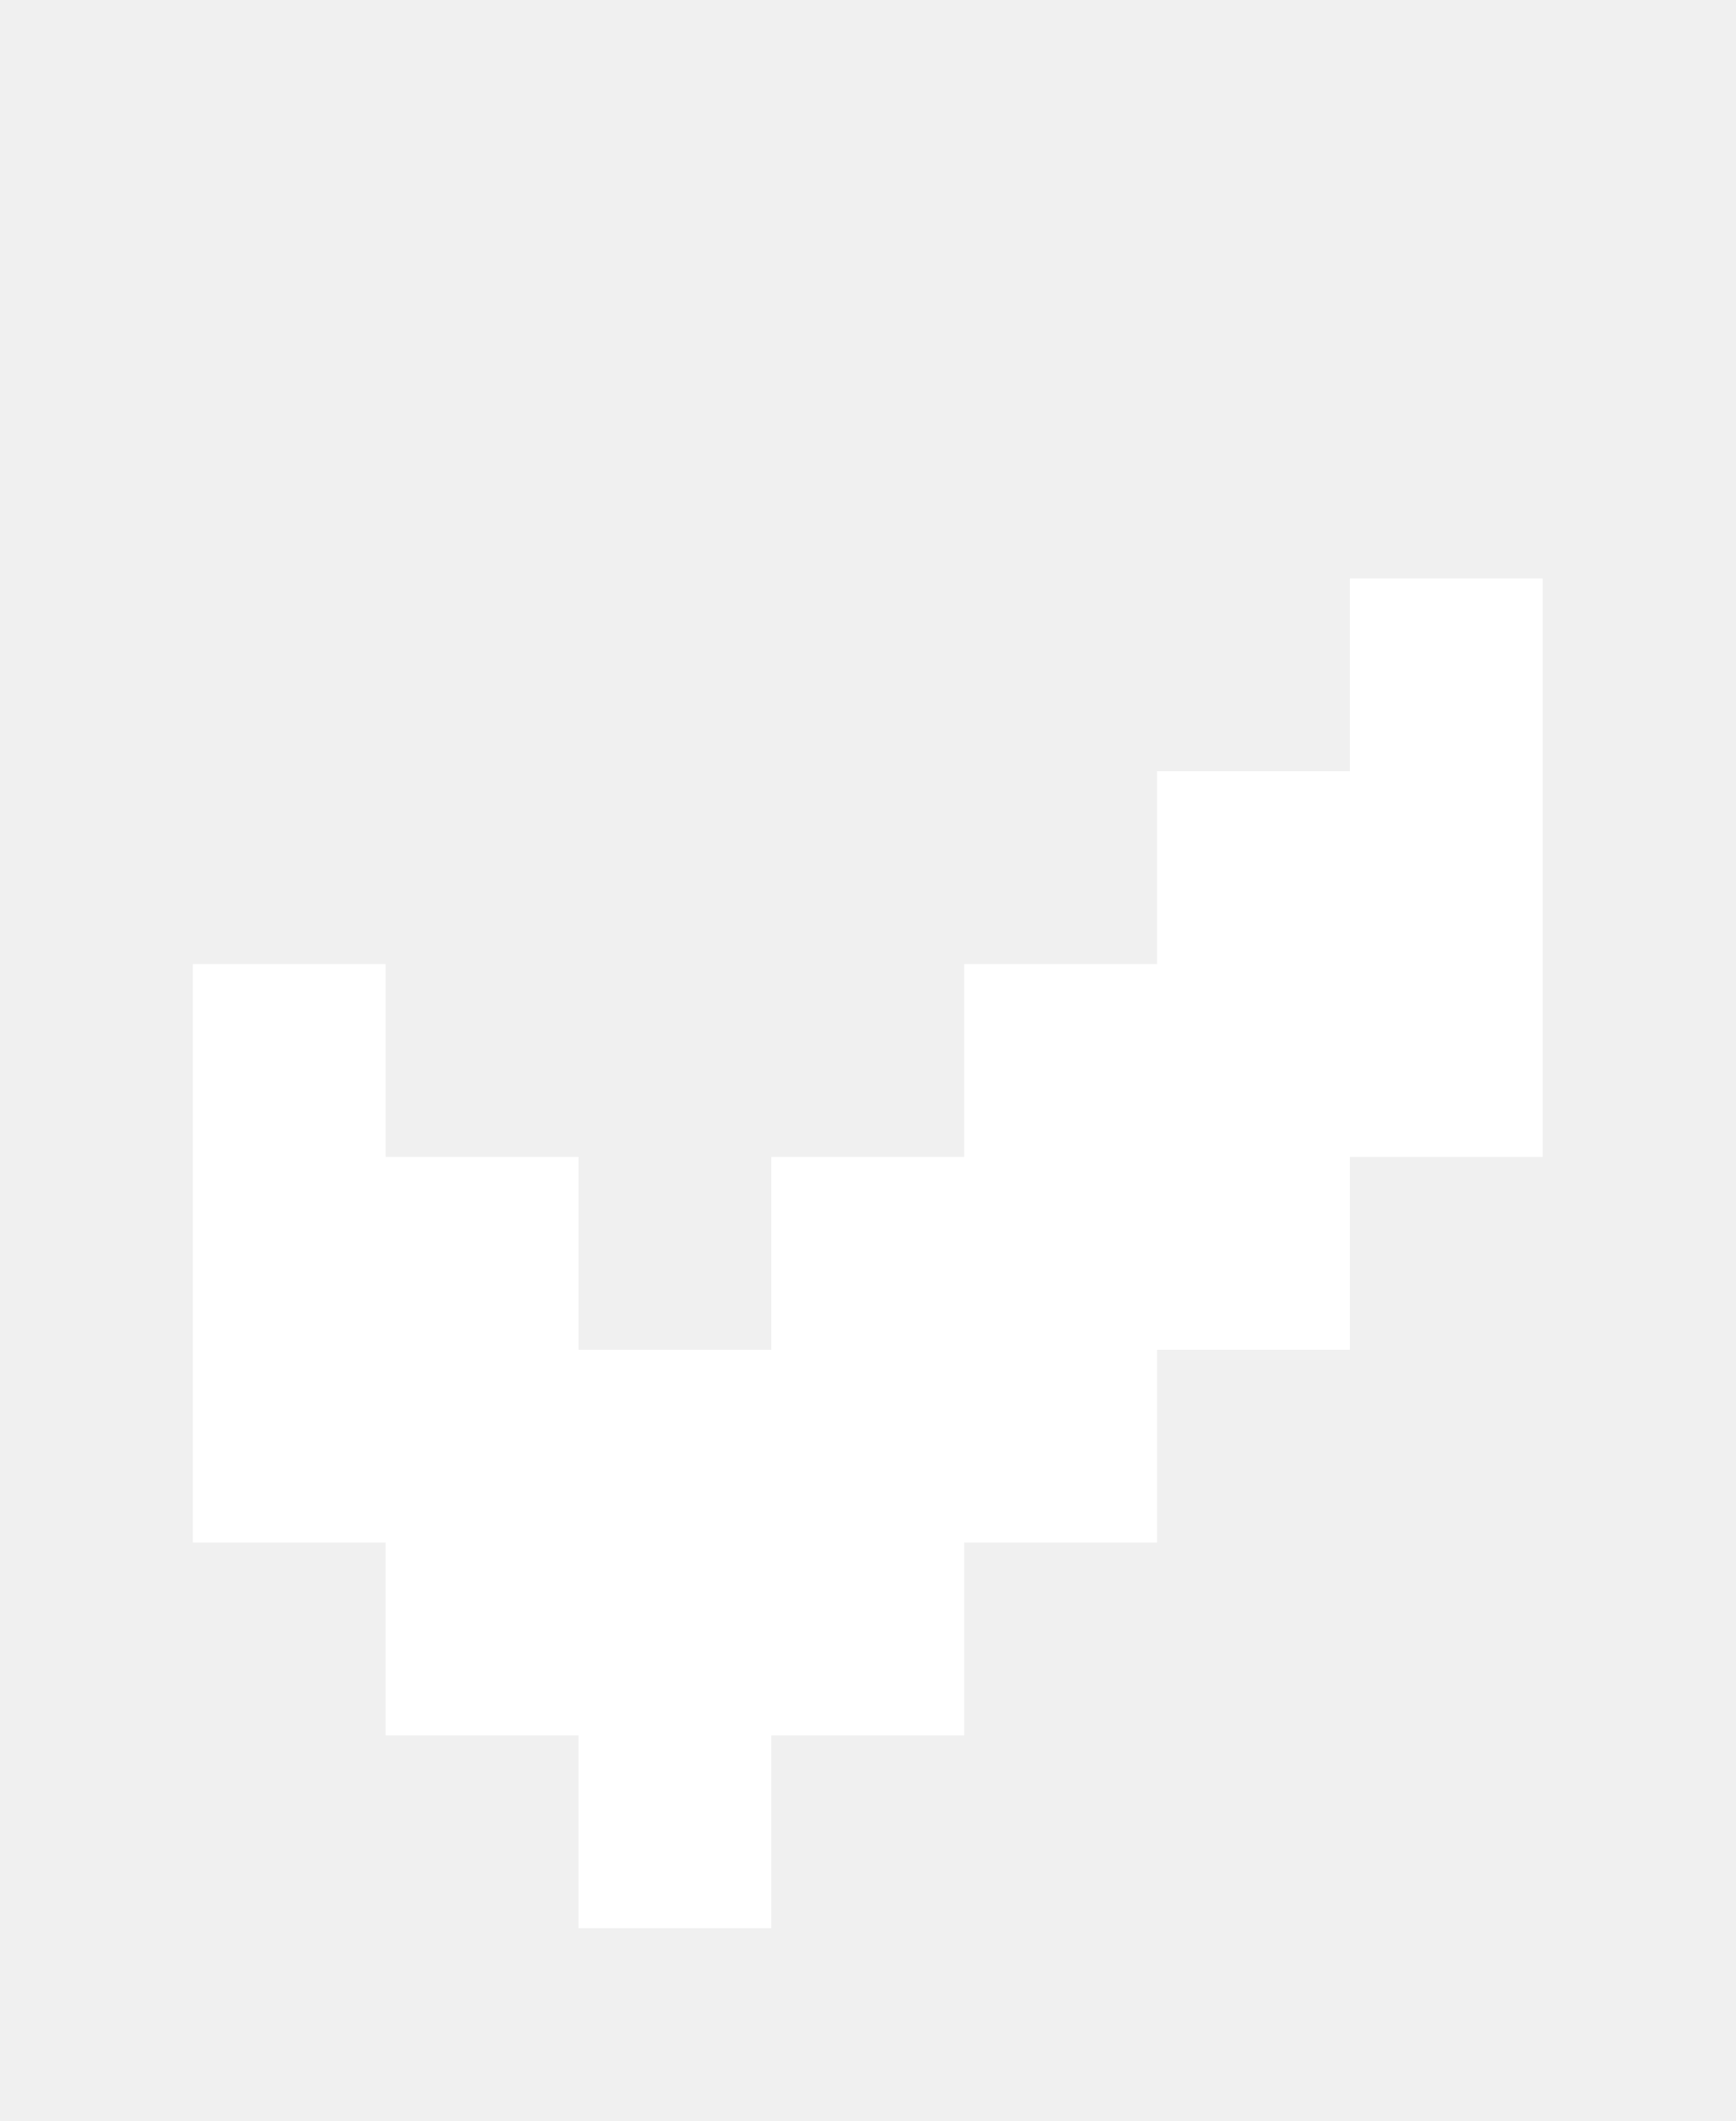
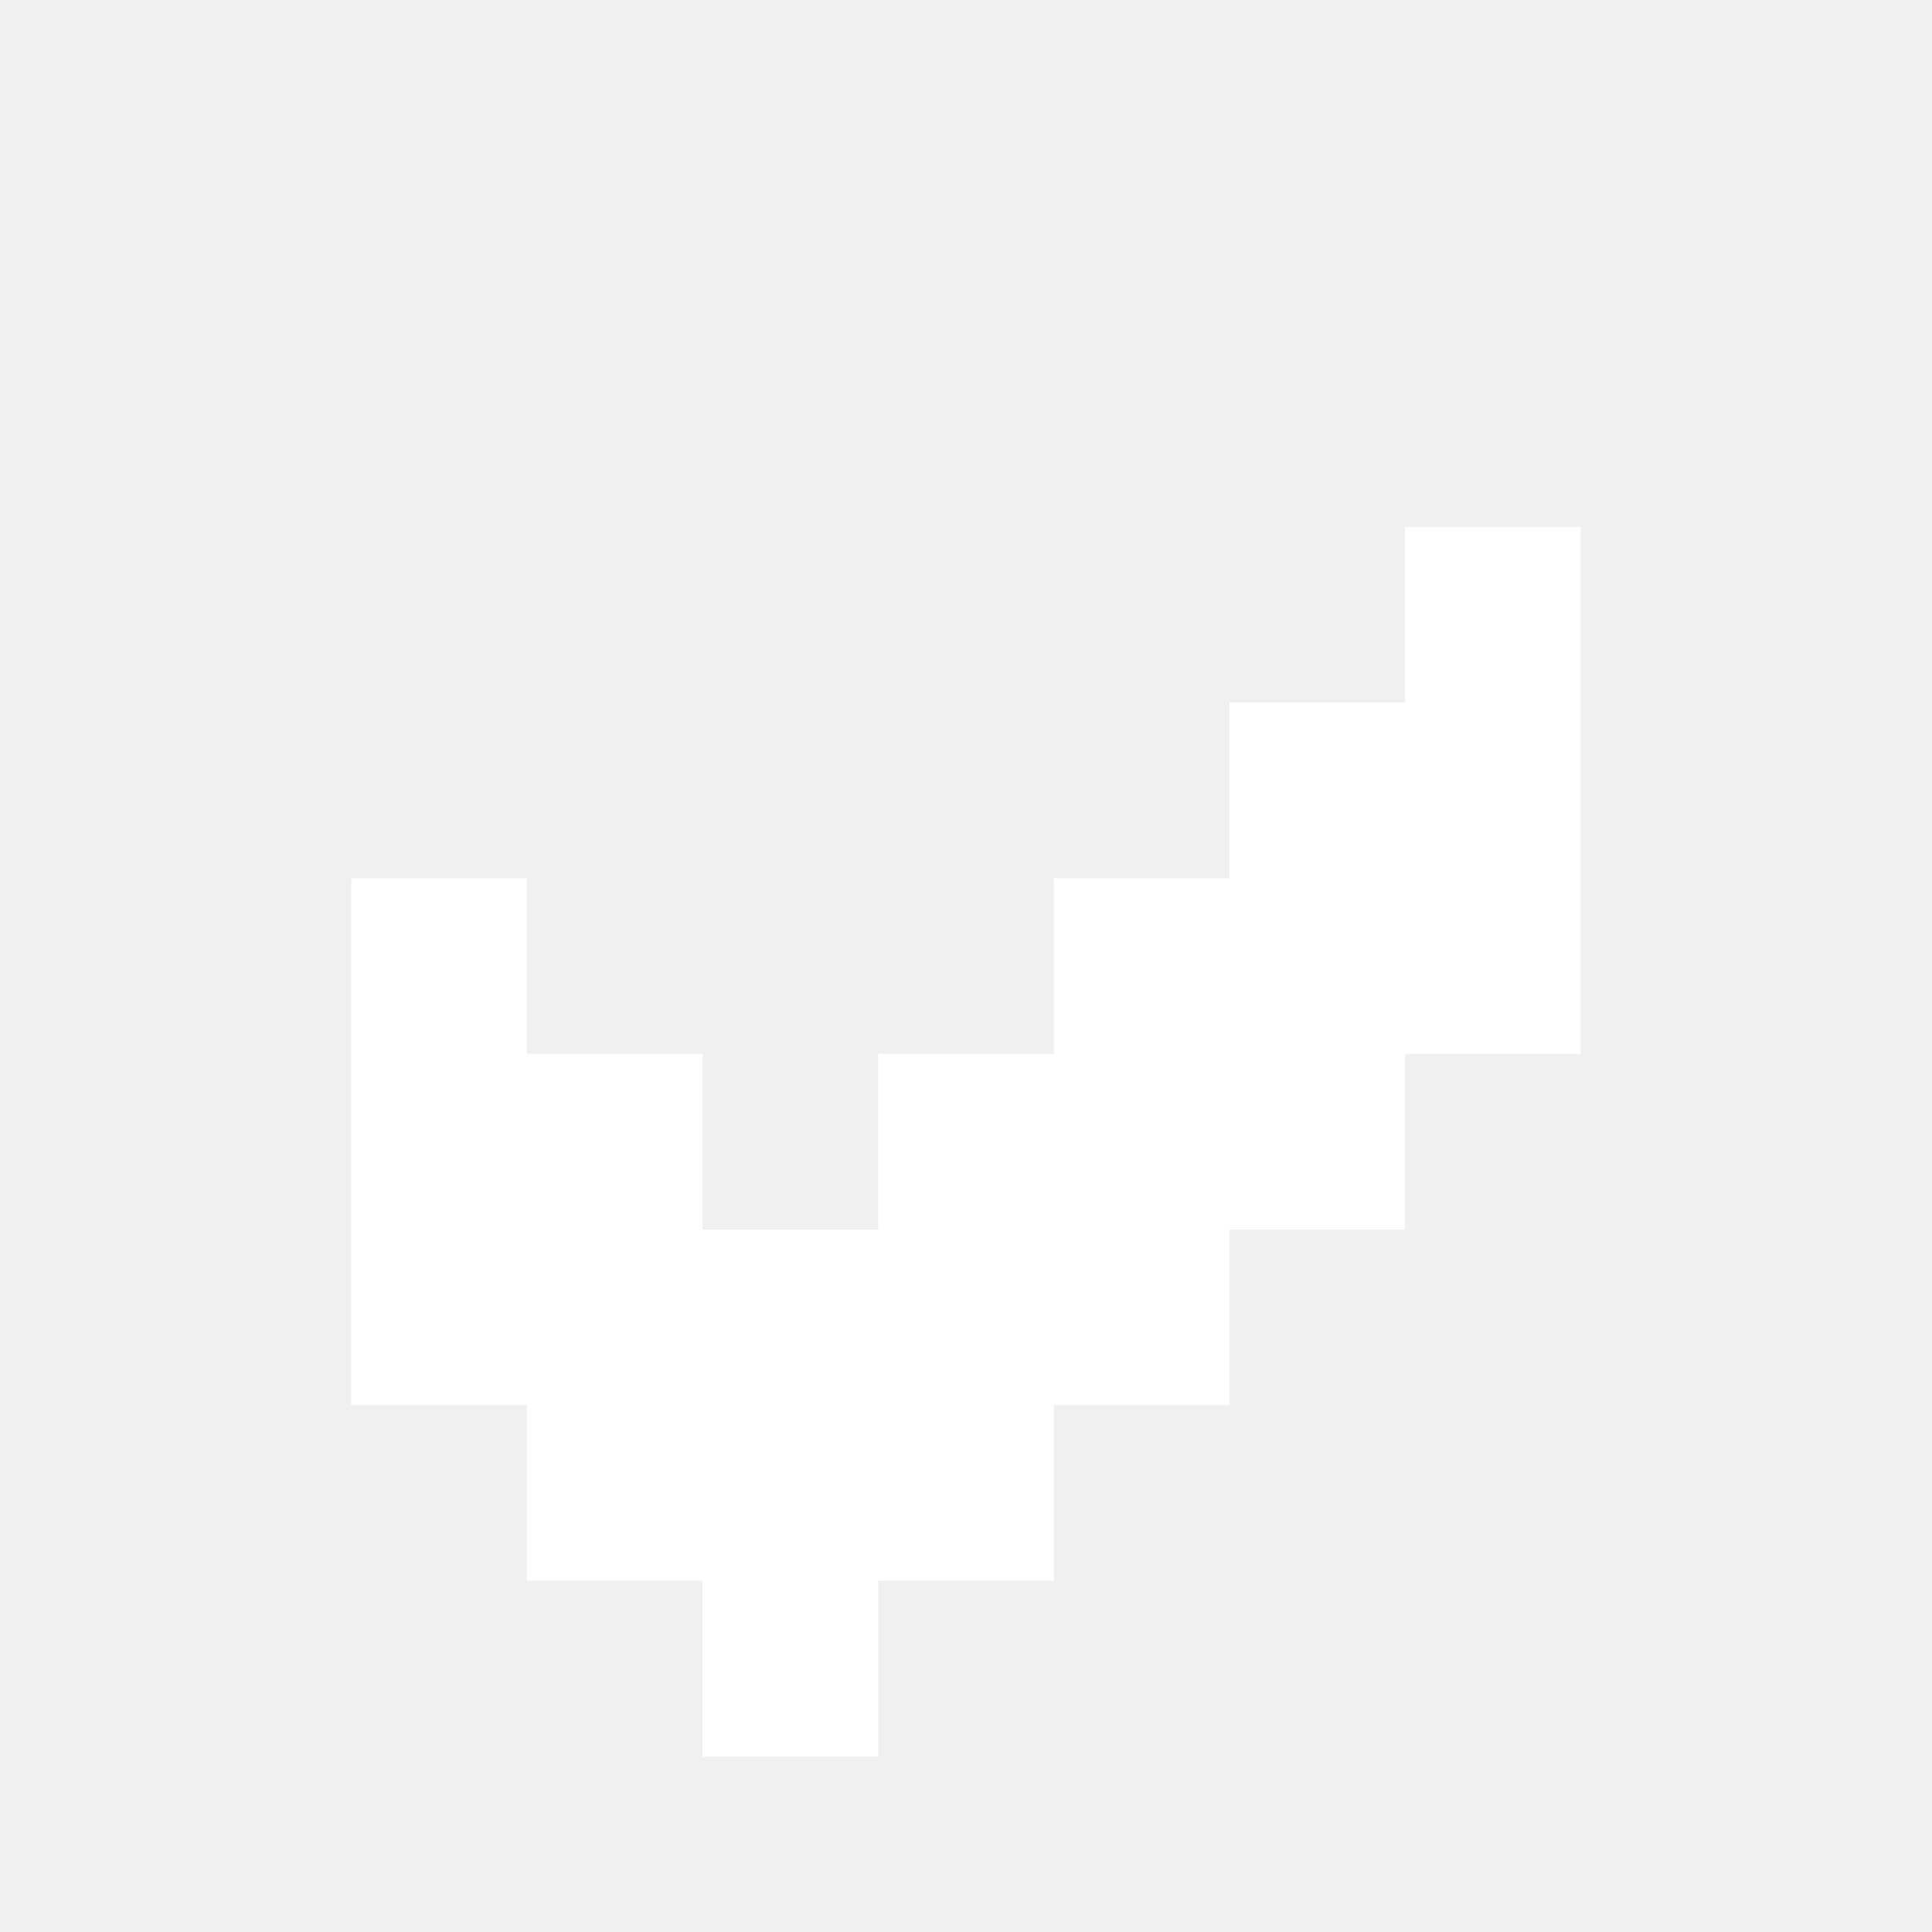
- <svg xmlns="http://www.w3.org/2000/svg" height="11" preserveAspectRatio="xMinYMin meet" viewBox="0 0 9 11" width="9">
-   <path d="m7 3h1v3h-1v1h-1v1h-1v1h-1v1h-1v-1h-1v-1h-1v-3h1v1h1v1h1v-1h1v-1h1v-1h1z" fill="#fff" />
+ <svg xmlns="http://www.w3.org/2000/svg" height="11" preserveAspectRatio="xMinYMin meet" viewBox="0 0 11 11" width="11">
+   <path d="m8 3h1v3h-1v1h-1v1h-1v1h-1v1h-1v-1h-1v-1h-1v-3h1v1h1v1h1v-1h1v-1h1v-1h1z" fill="#fff" />
</svg>
